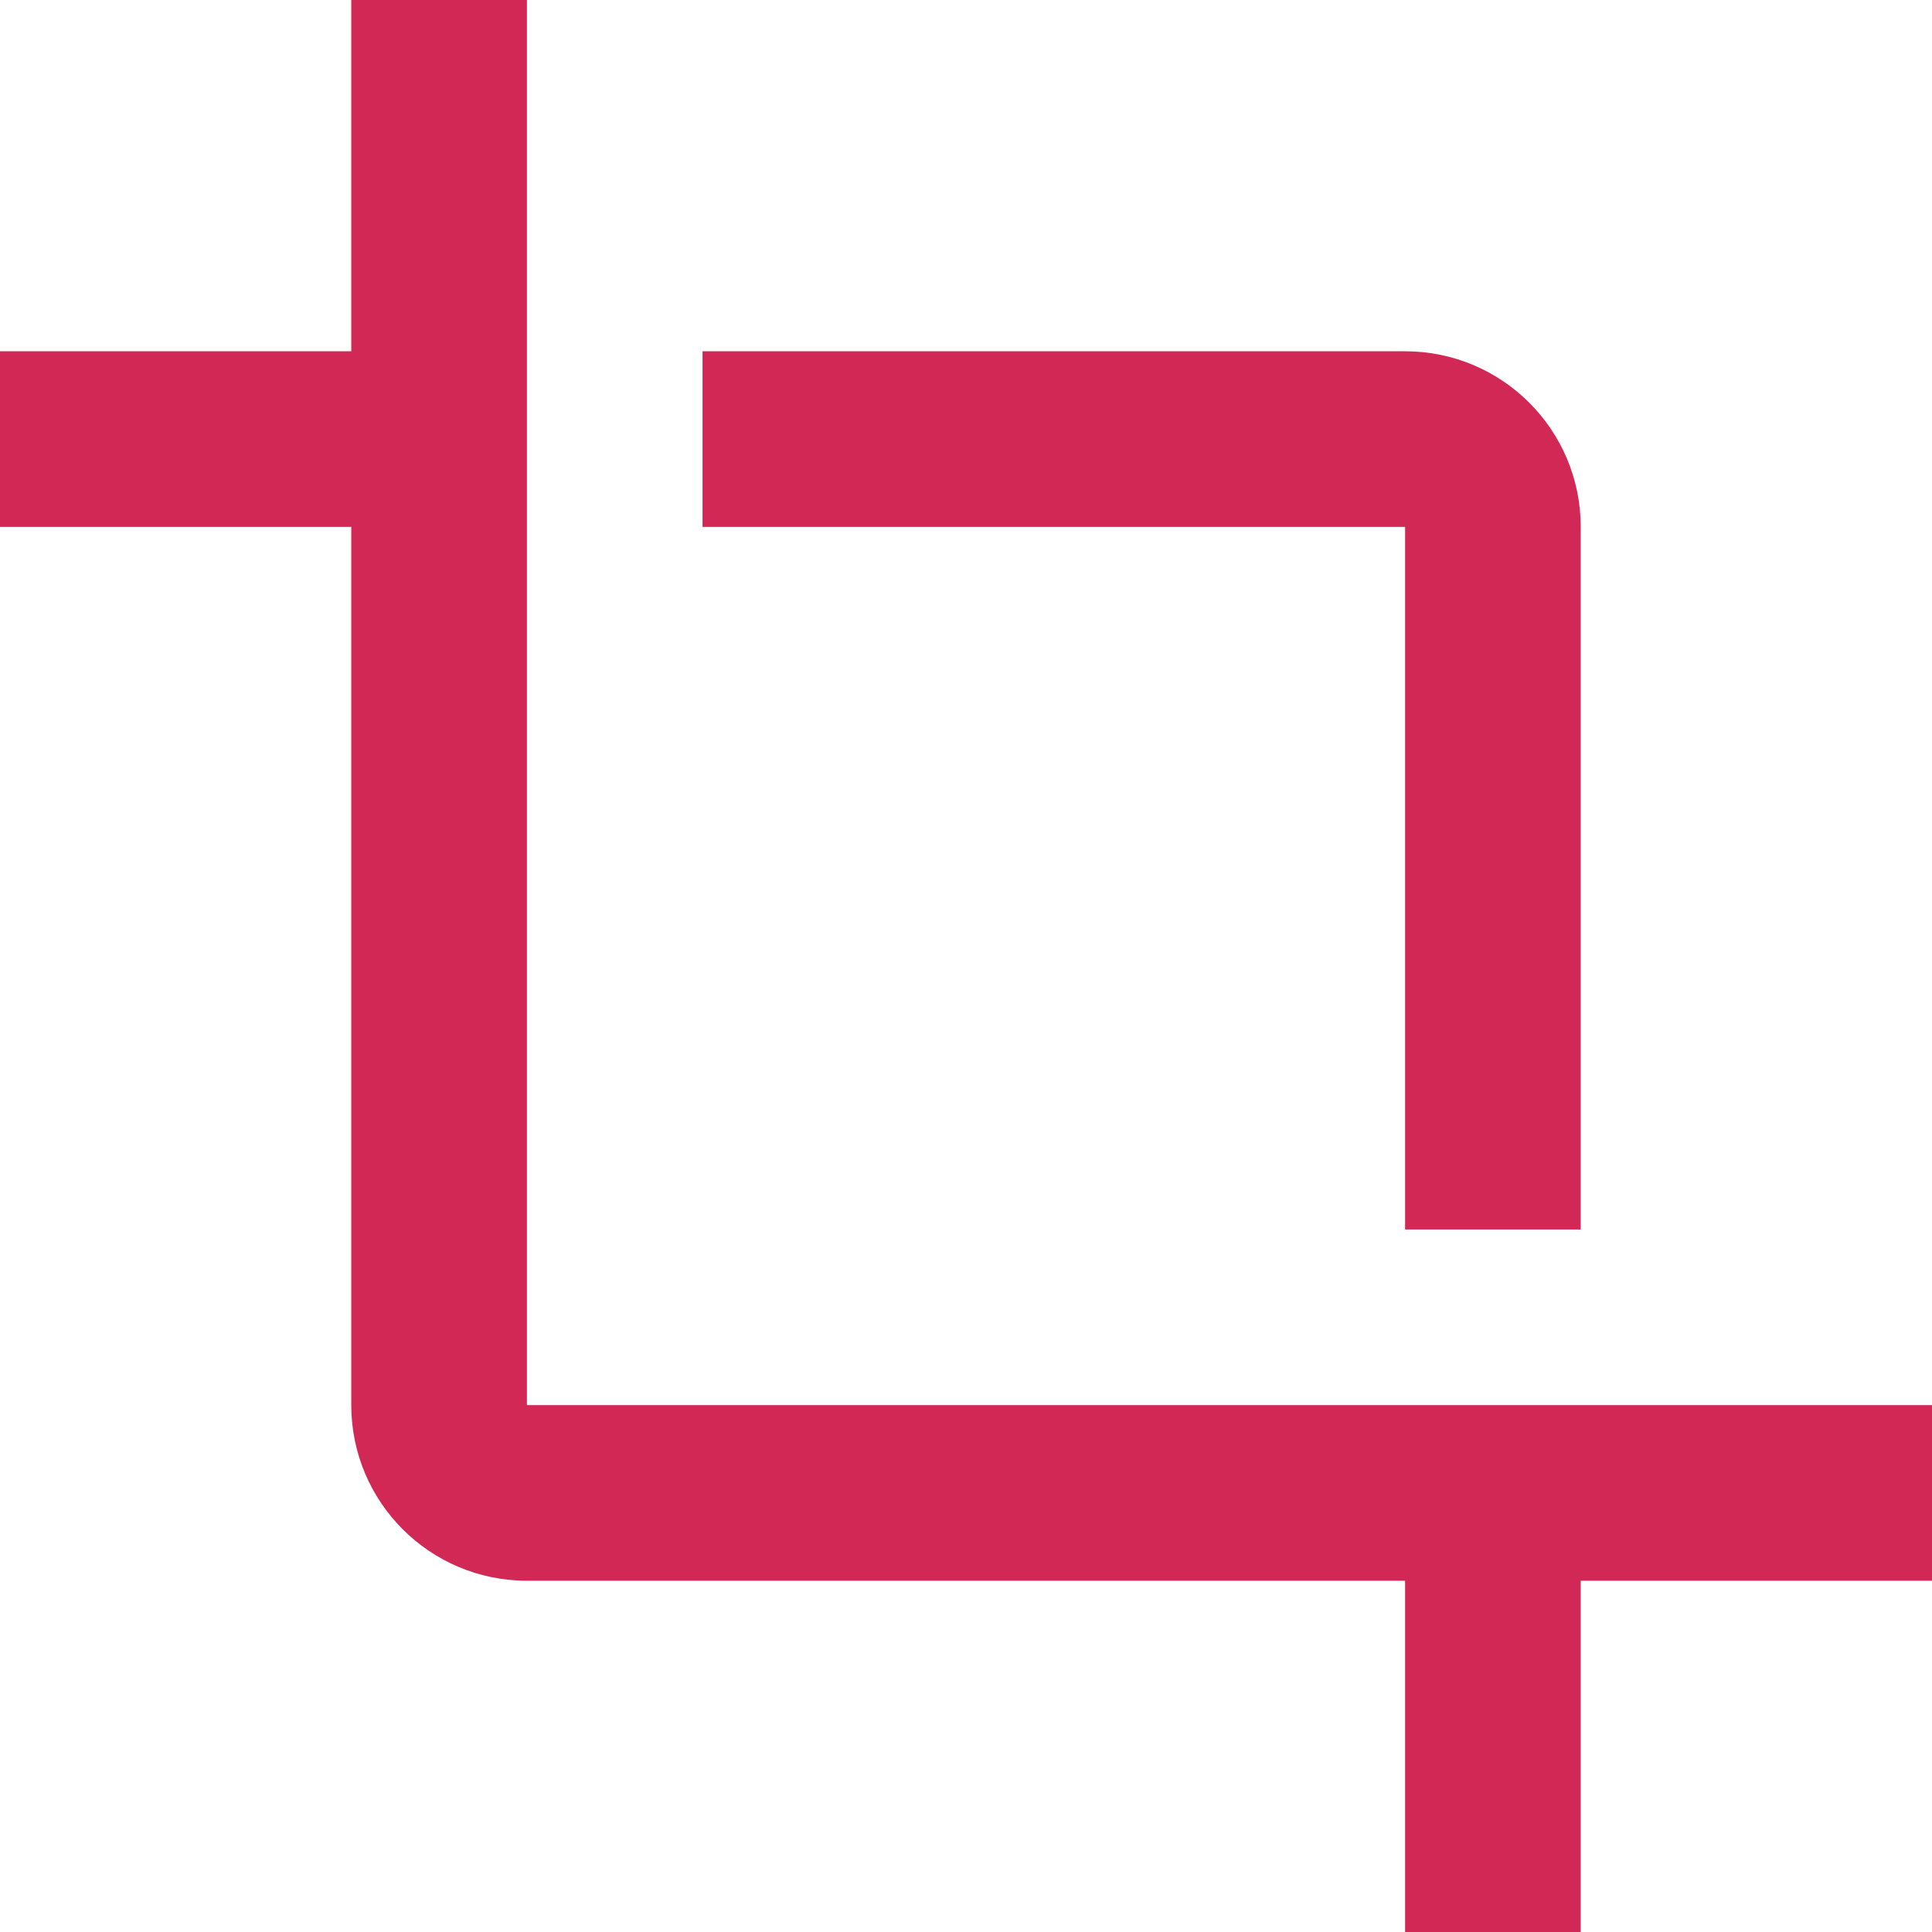
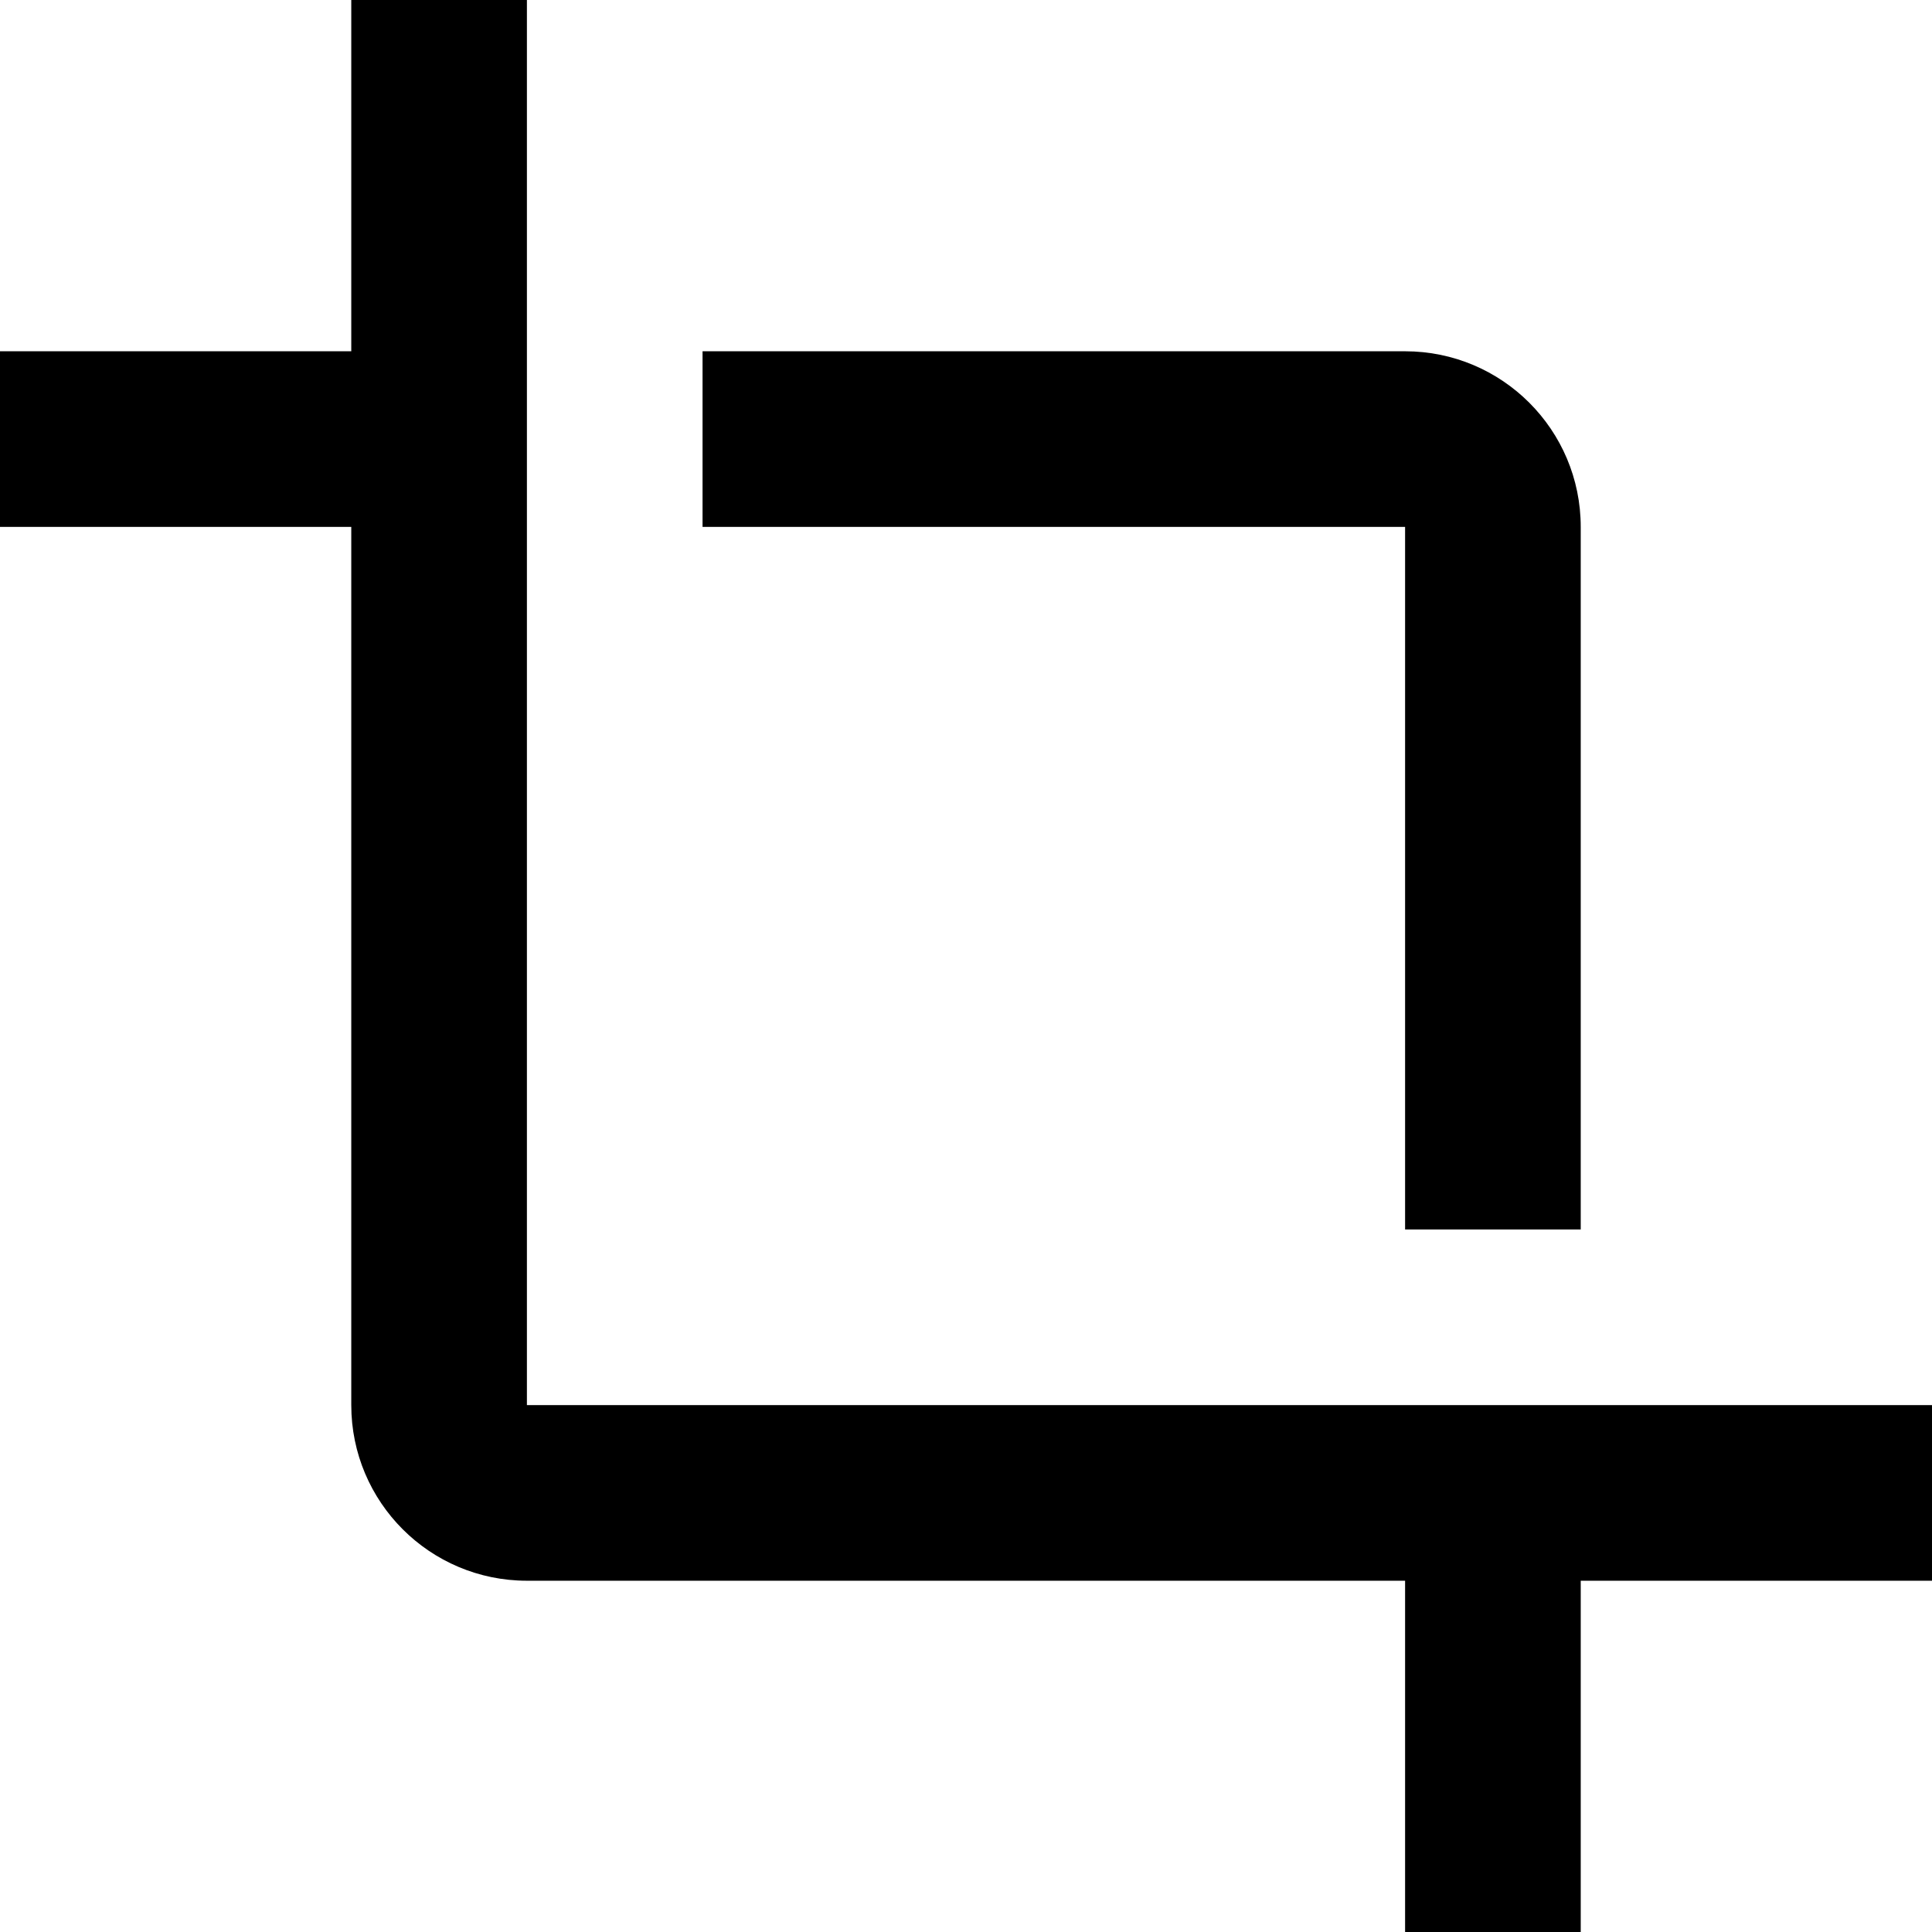
<svg xmlns="http://www.w3.org/2000/svg" width="44" height="44" fill="none">
-   <path d="M32 28h4V12a4 4 0 00-4-4H16v4h16v16zm-20 4V0H8v8H0v4h8v20a4 4 0 004 4h20v8h4v-8h8v-4H12z" fill="#D22856" />
+   <path d="M32 28h4V12a4 4 0 00-4-4H16v4h16v16zm-20 4V0H8v8H0v4h8v20a4 4 0 004 4h20v8h4v-8h8v-4H12z" fill="currentColor" />
</svg>
